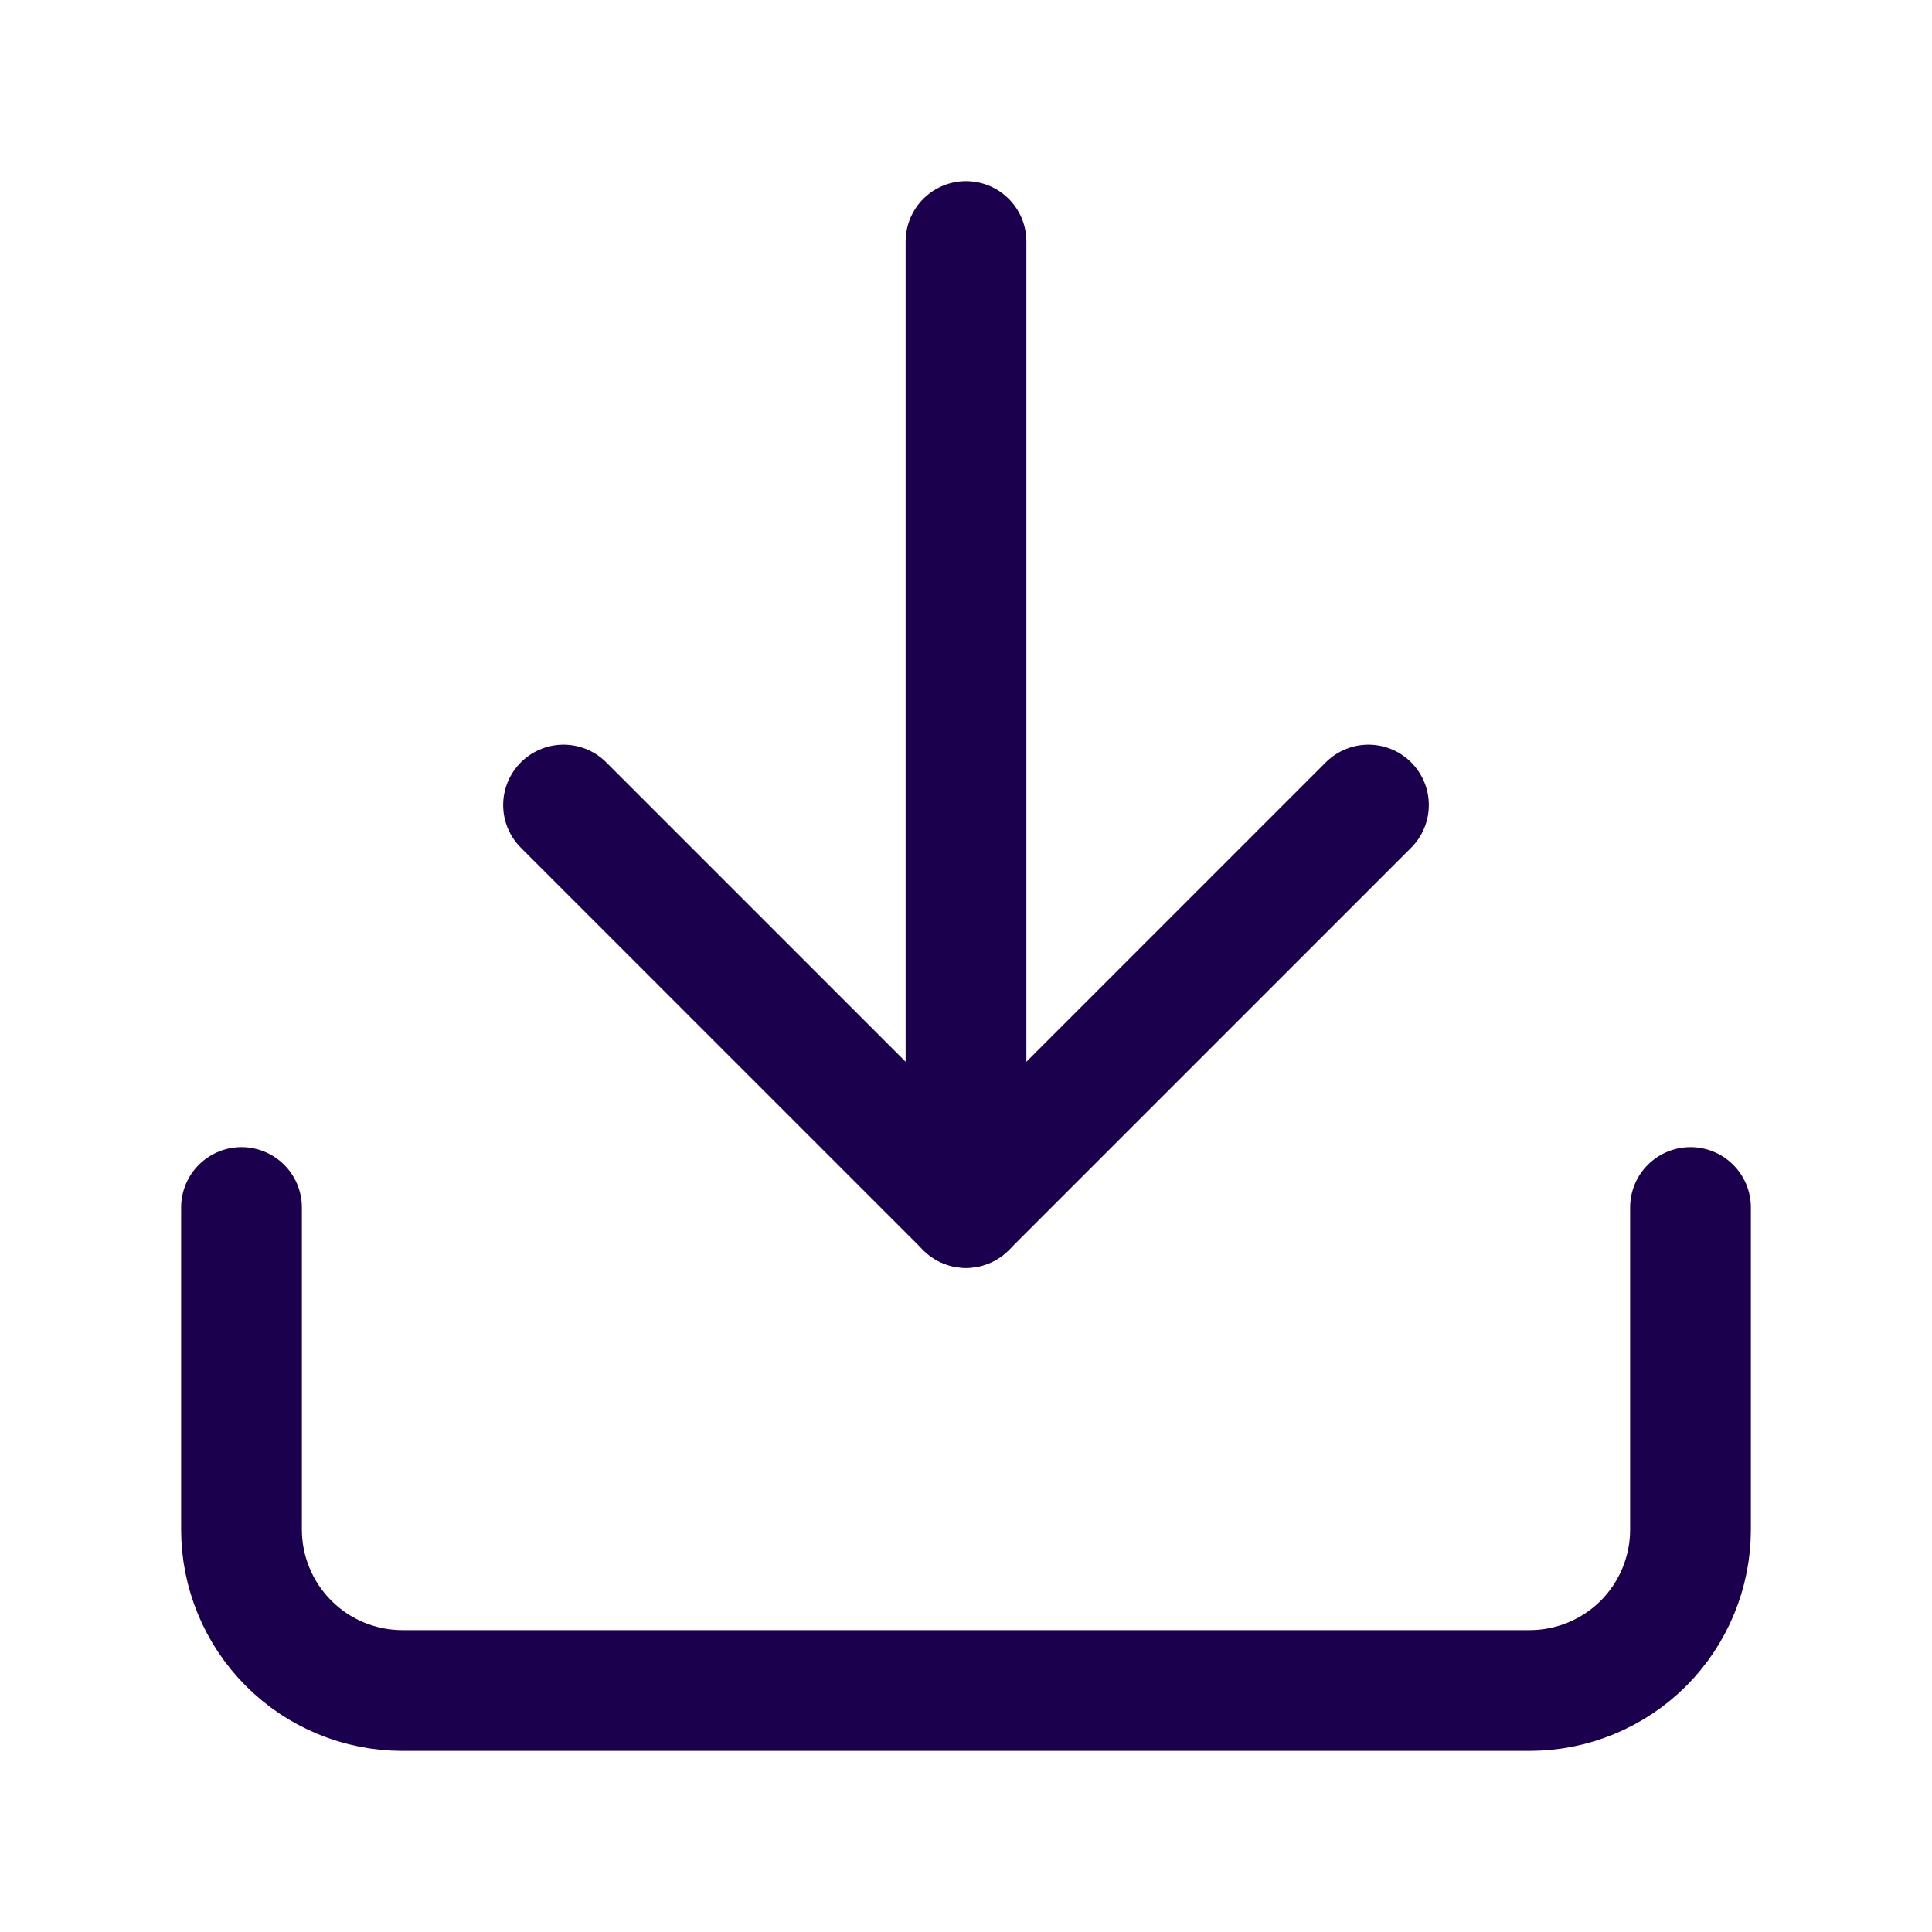
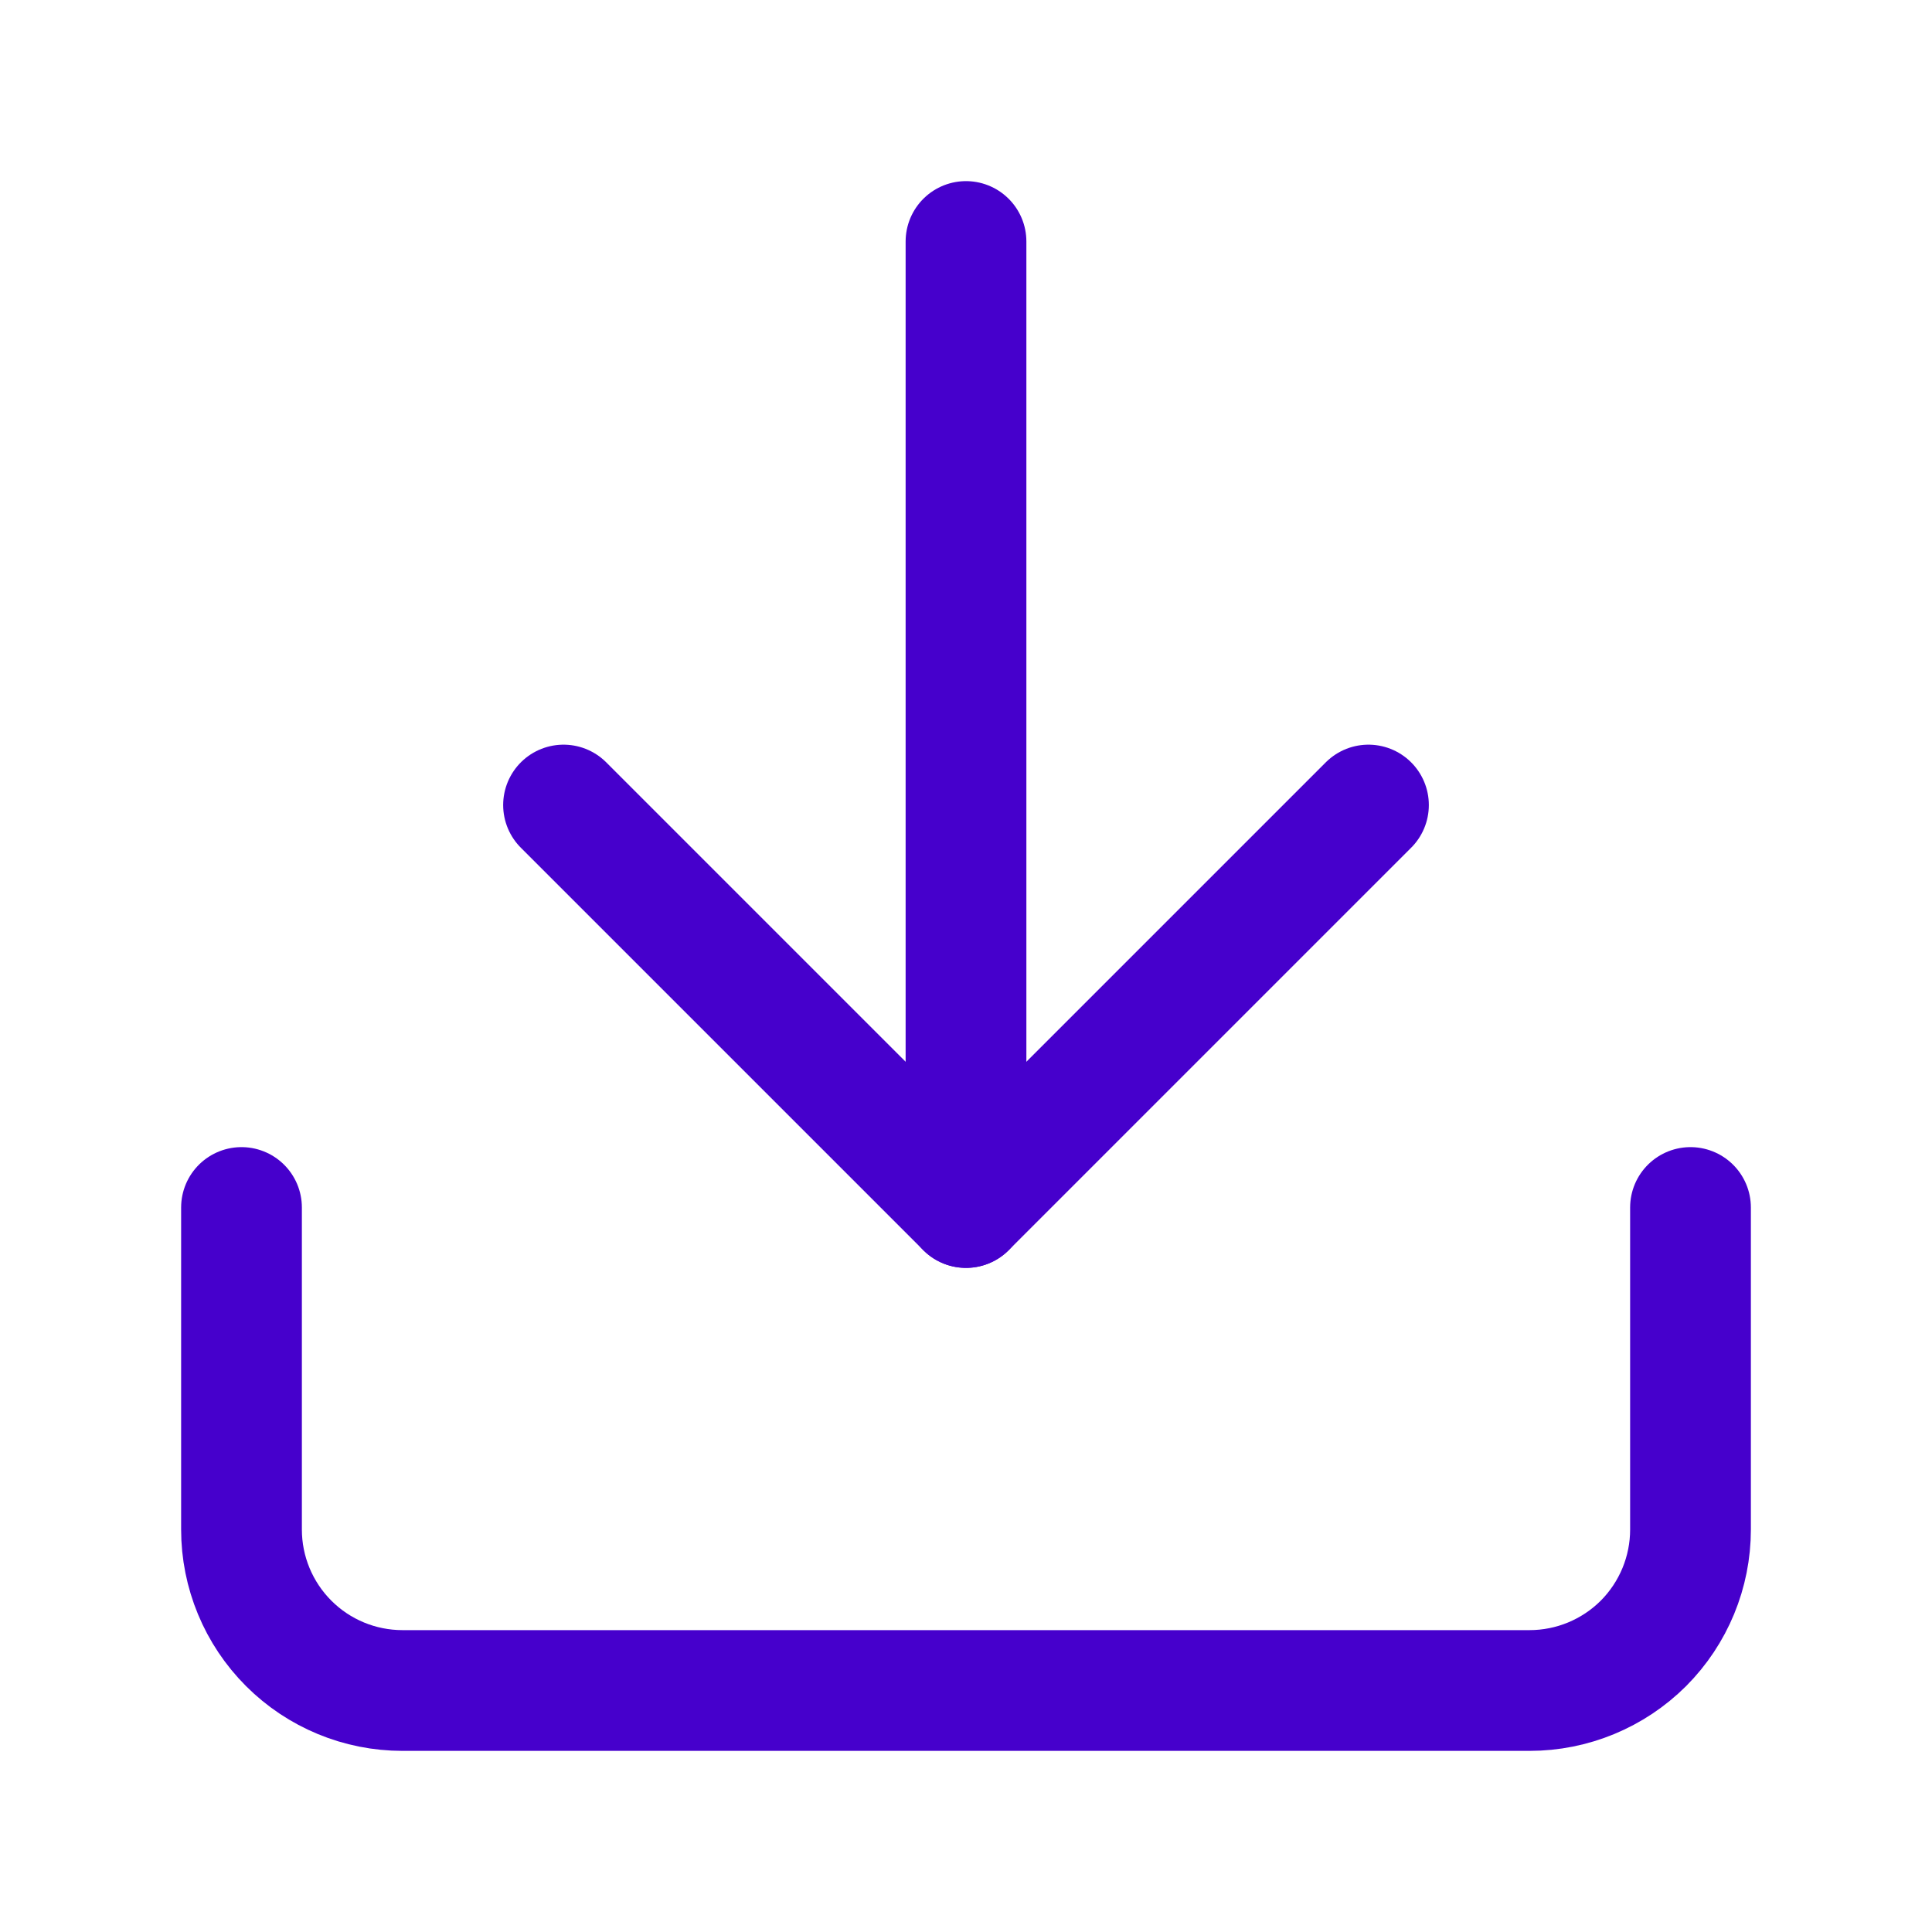
<svg xmlns="http://www.w3.org/2000/svg" width="16" height="16" viewBox="0 0 16 16" fill="none">
-   <path d="M14 10V12.667C14 13.02 13.86 13.359 13.61 13.61C13.359 13.86 13.02 14 12.667 14H3.333C2.98 14 2.641 13.86 2.391 13.61C2.14 13.359 2 13.02 2 12.667V10" stroke="#1B004E" stroke-linecap="round" stroke-linejoin="round" />
-   <path d="M4.667 6.667L8 10L11.333 6.667" stroke="#1B004E" stroke-linecap="round" stroke-linejoin="round" />
-   <path d="M8 10V2" stroke="#1B004E" stroke-linecap="round" stroke-linejoin="round" />
+   <path d="M14 10V12.667C14 13.02 13.86 13.359 13.61 13.61C13.359 13.86 13.02 14 12.667 14H3.333C2.98 14 2.641 13.86 2.391 13.61C2.14 13.359 2 13.02 2 12.667V10" stroke="#4600CC" stroke-linecap="round" stroke-linejoin="round" />
+   <path d="M4.667 6.667L8 10L11.333 6.667" stroke="#4600CC" stroke-linecap="round" stroke-linejoin="round" />
+   <path d="M8 10V2" stroke="#4600CC" stroke-linecap="round" stroke-linejoin="round" />
</svg>
